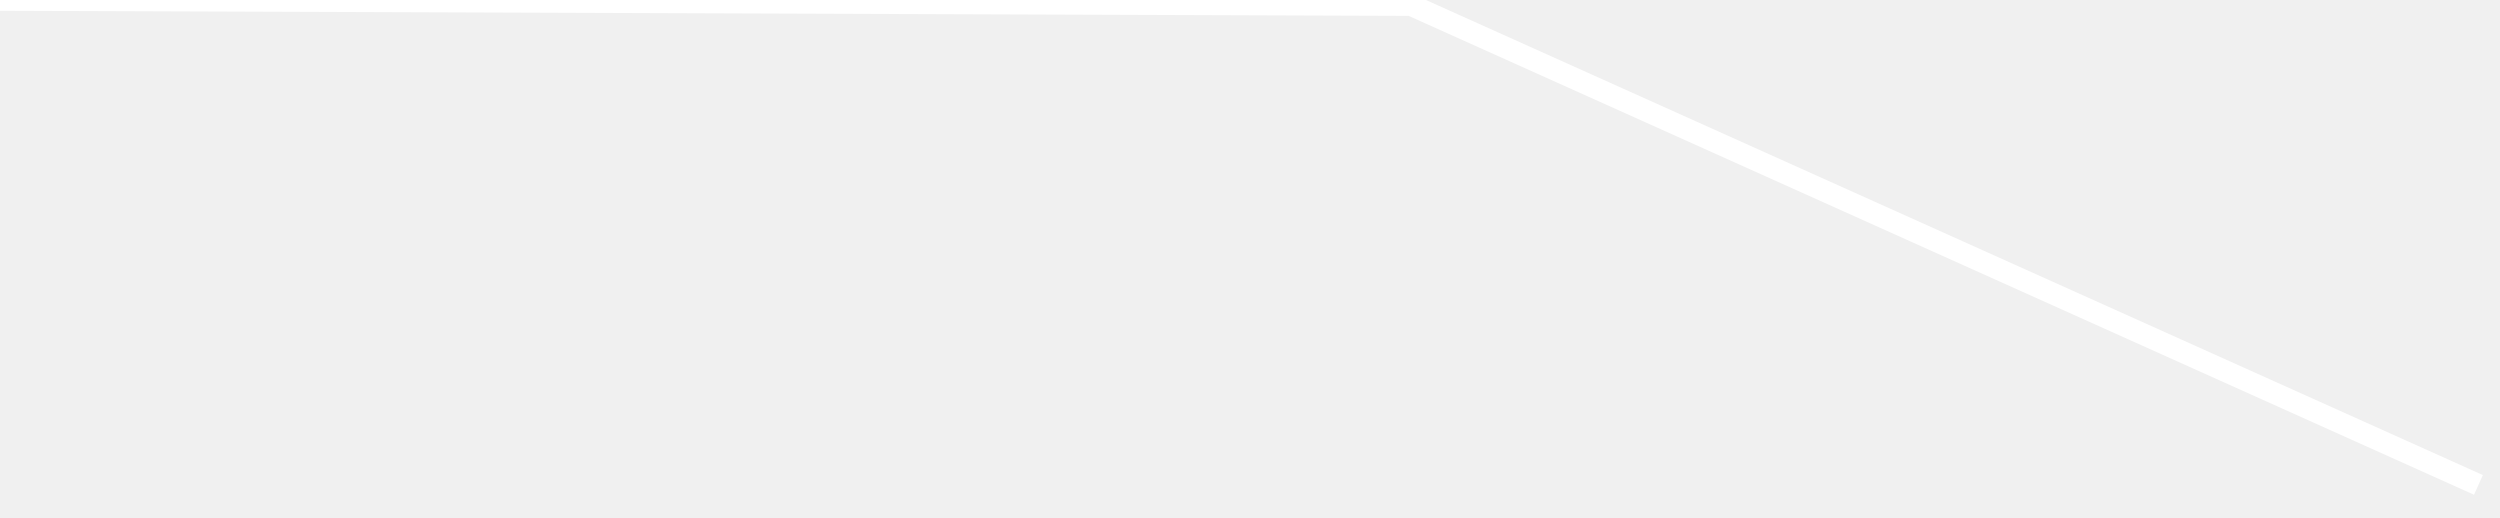
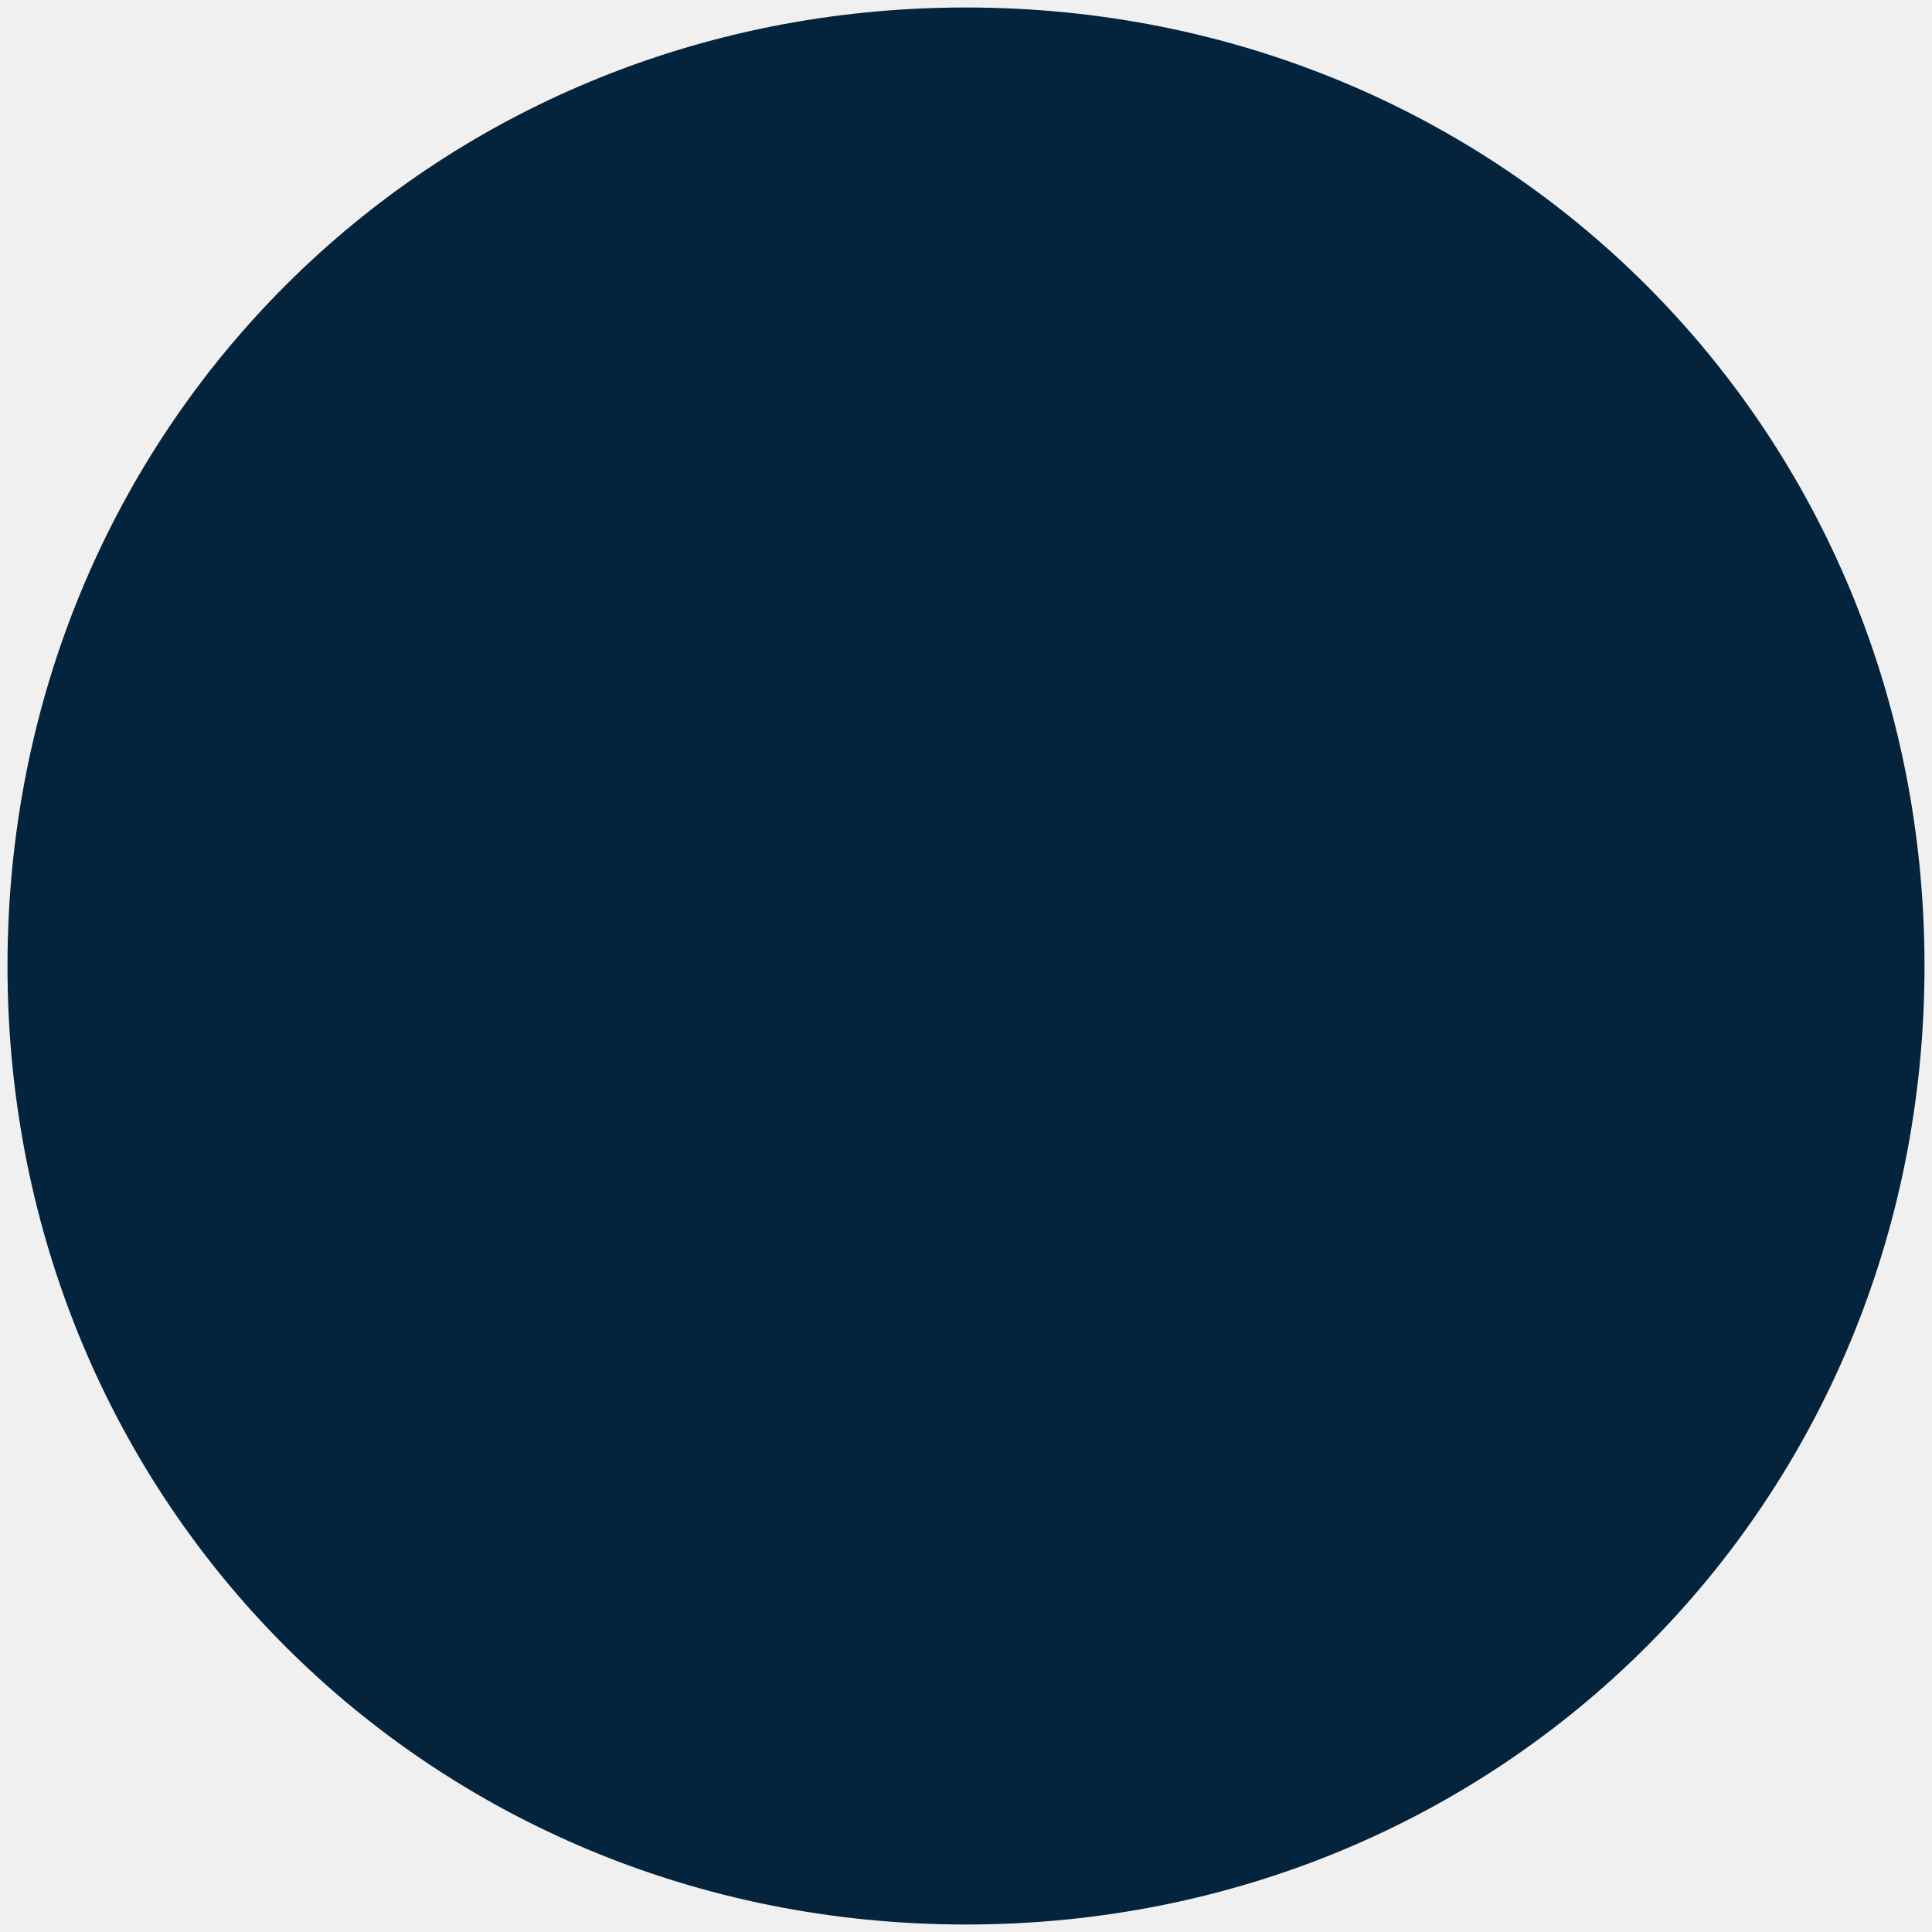
- <svg xmlns="http://www.w3.org/2000/svg" version="1.1" width="116px" height="24px">
-   <g transform="matrix(1 0 0 1 -49 -282 )">
-     <path d="M 115 22.5  L 65.47 0.237  L 0 0  " stroke-width="1" stroke="#ffffff" fill="none" transform="matrix(1 0 0 1 49 282 )" />
+ <svg xmlns="http://www.w3.org/2000/svg" version="1.1" width="129px" height="129px">
+   <g transform="matrix(1 0 0 1 -167 -291 )">
+     <path d="M 231.5 291.5  C 267.34 291.5  295.5 319.66  295.5 355.5  C 295.5 391.34  267.34 419.5  231.5 419.5  C 195.66 419.5  167.5 391.34  167.5 355.5  C 167.5 319.66  195.66 291.5  231.5 291.5  Z " fill-rule="nonzero" fill="#04233c" stroke="none" />
  </g>
</svg>
